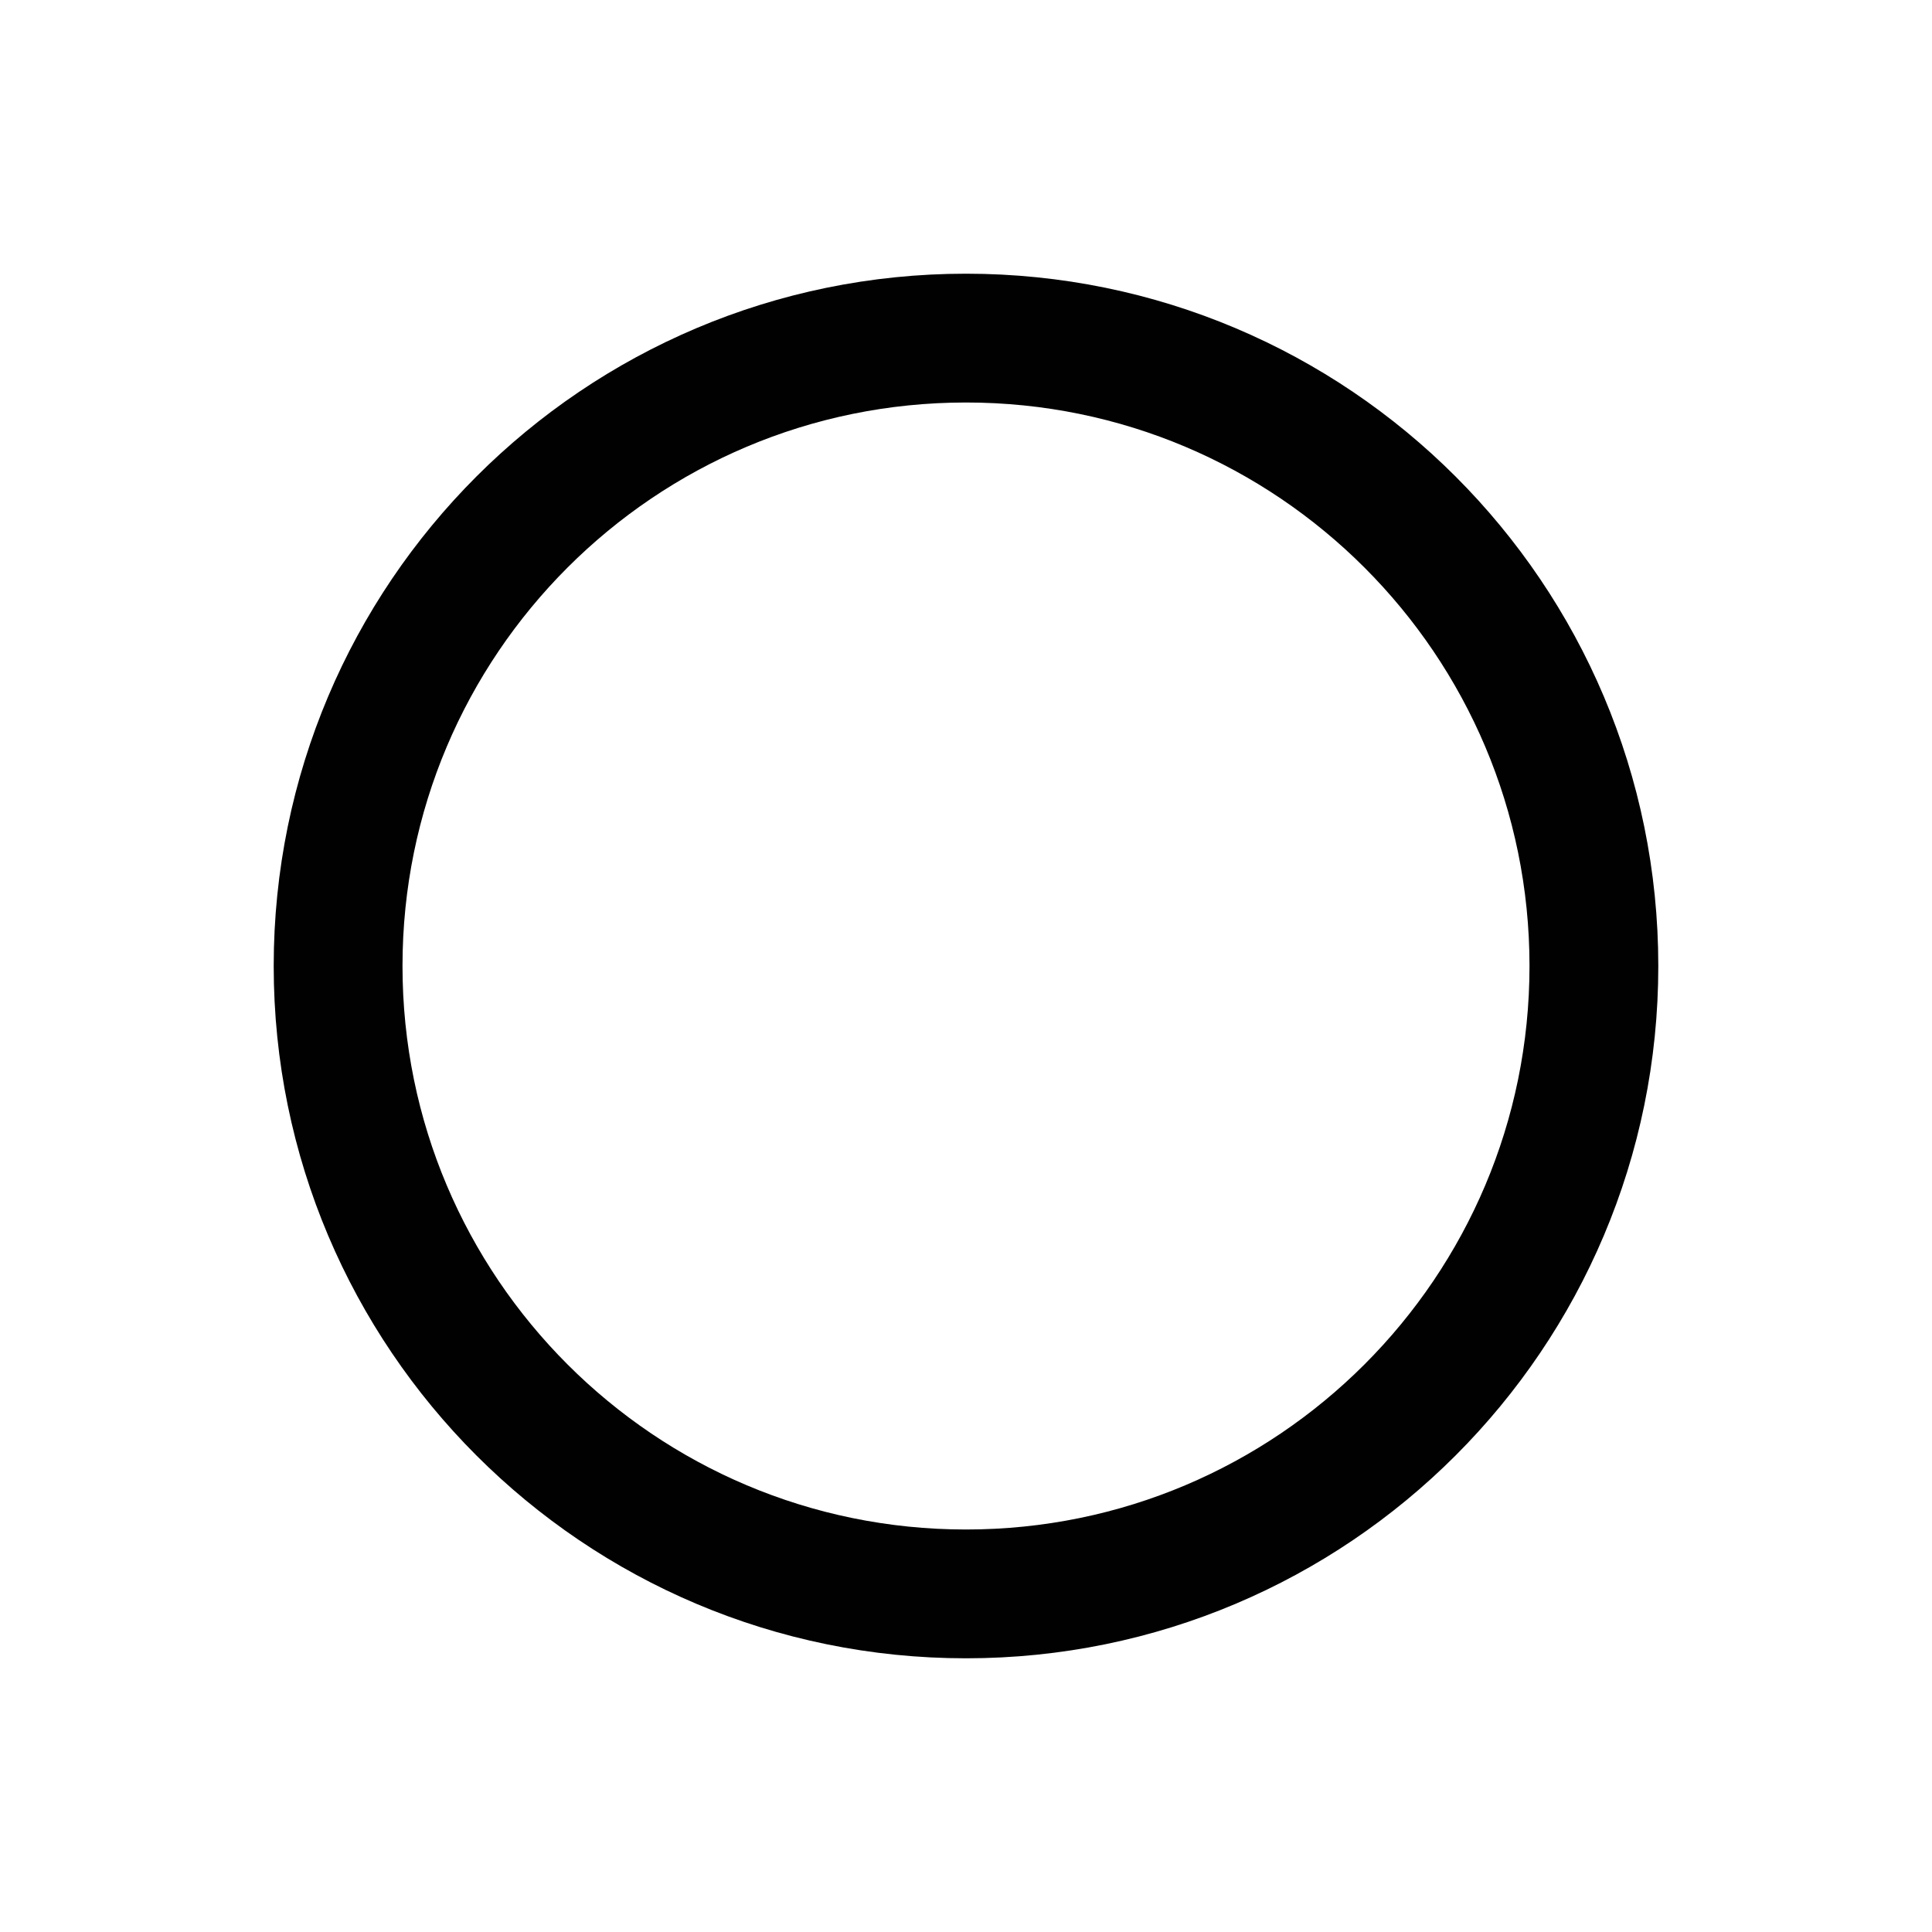
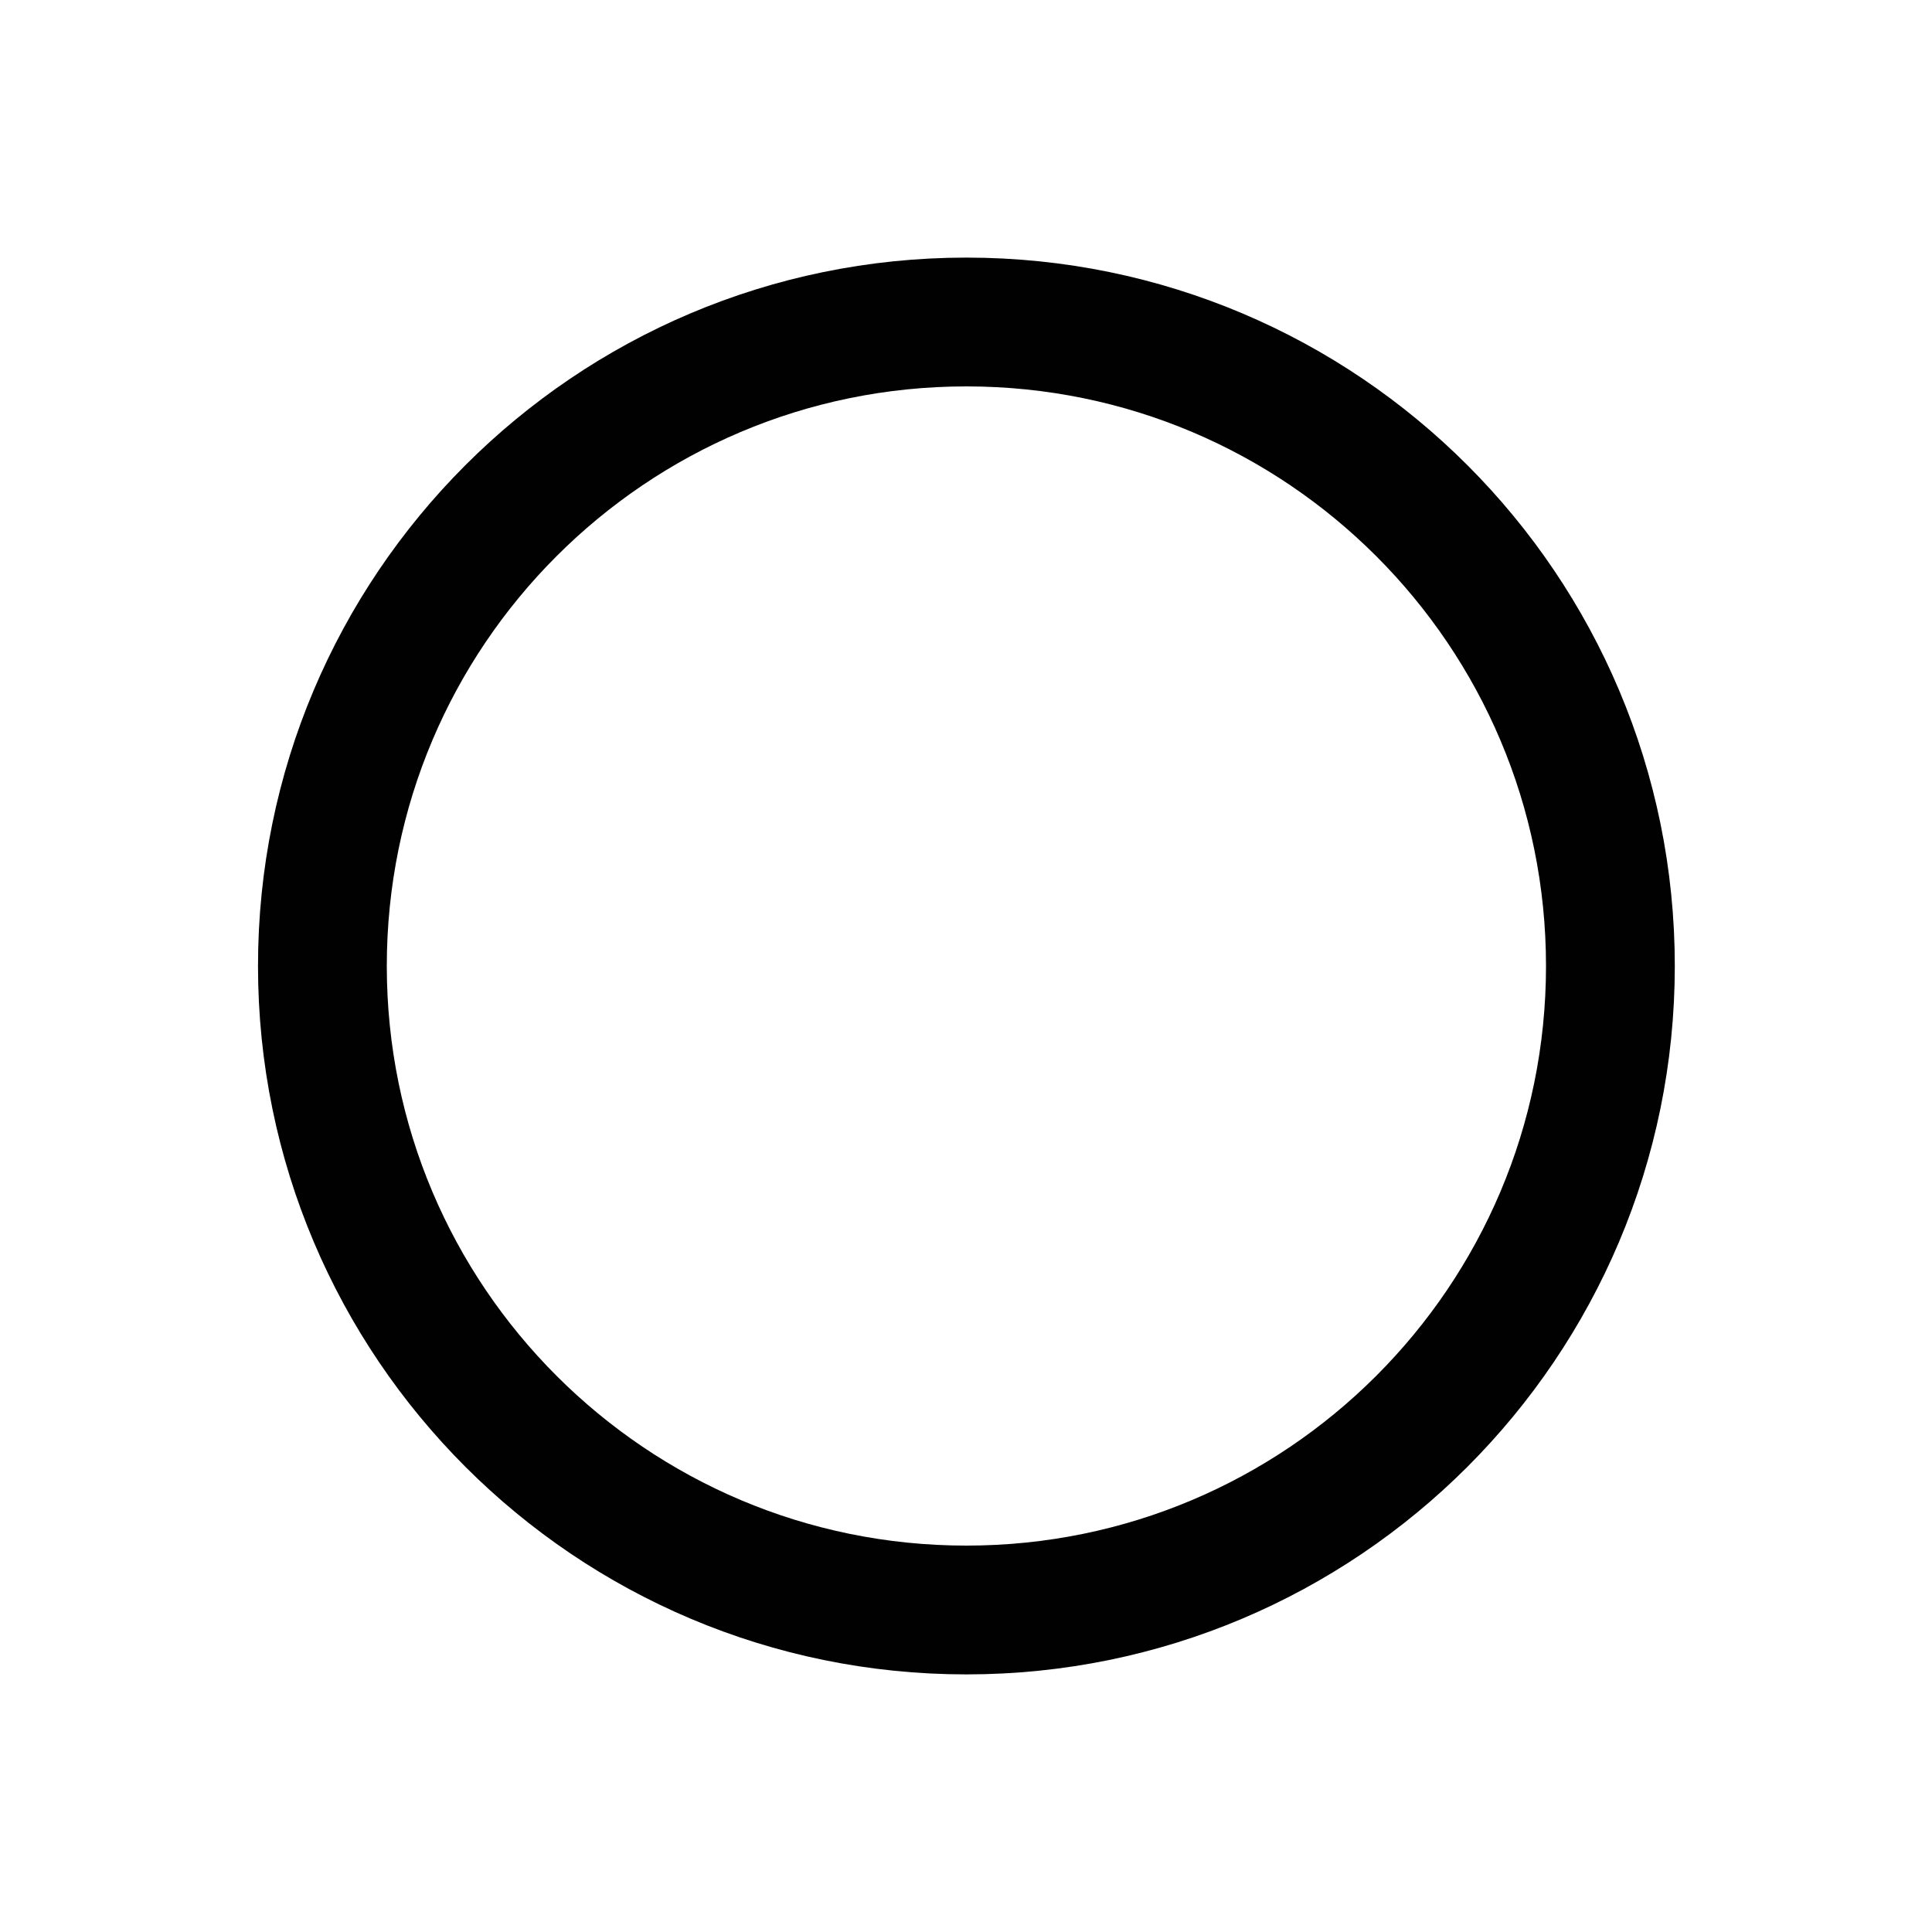
<svg xmlns="http://www.w3.org/2000/svg" width="24" height="24" viewBox="0 0 24 24" fill="none" stroke="#010102" stroke-width="1.6" stroke-linecap="round" stroke-linejoin="round" color="#E8405A">
-   <circle cx="12" cy="12" r="7.8" />
+   <path d="M12,4a8,8 0 1,0 0.01,0z" fill="none" stroke="#010102" stroke-width="1.6" stroke-linecap="round" stroke-linejoin="round" />
</svg>
